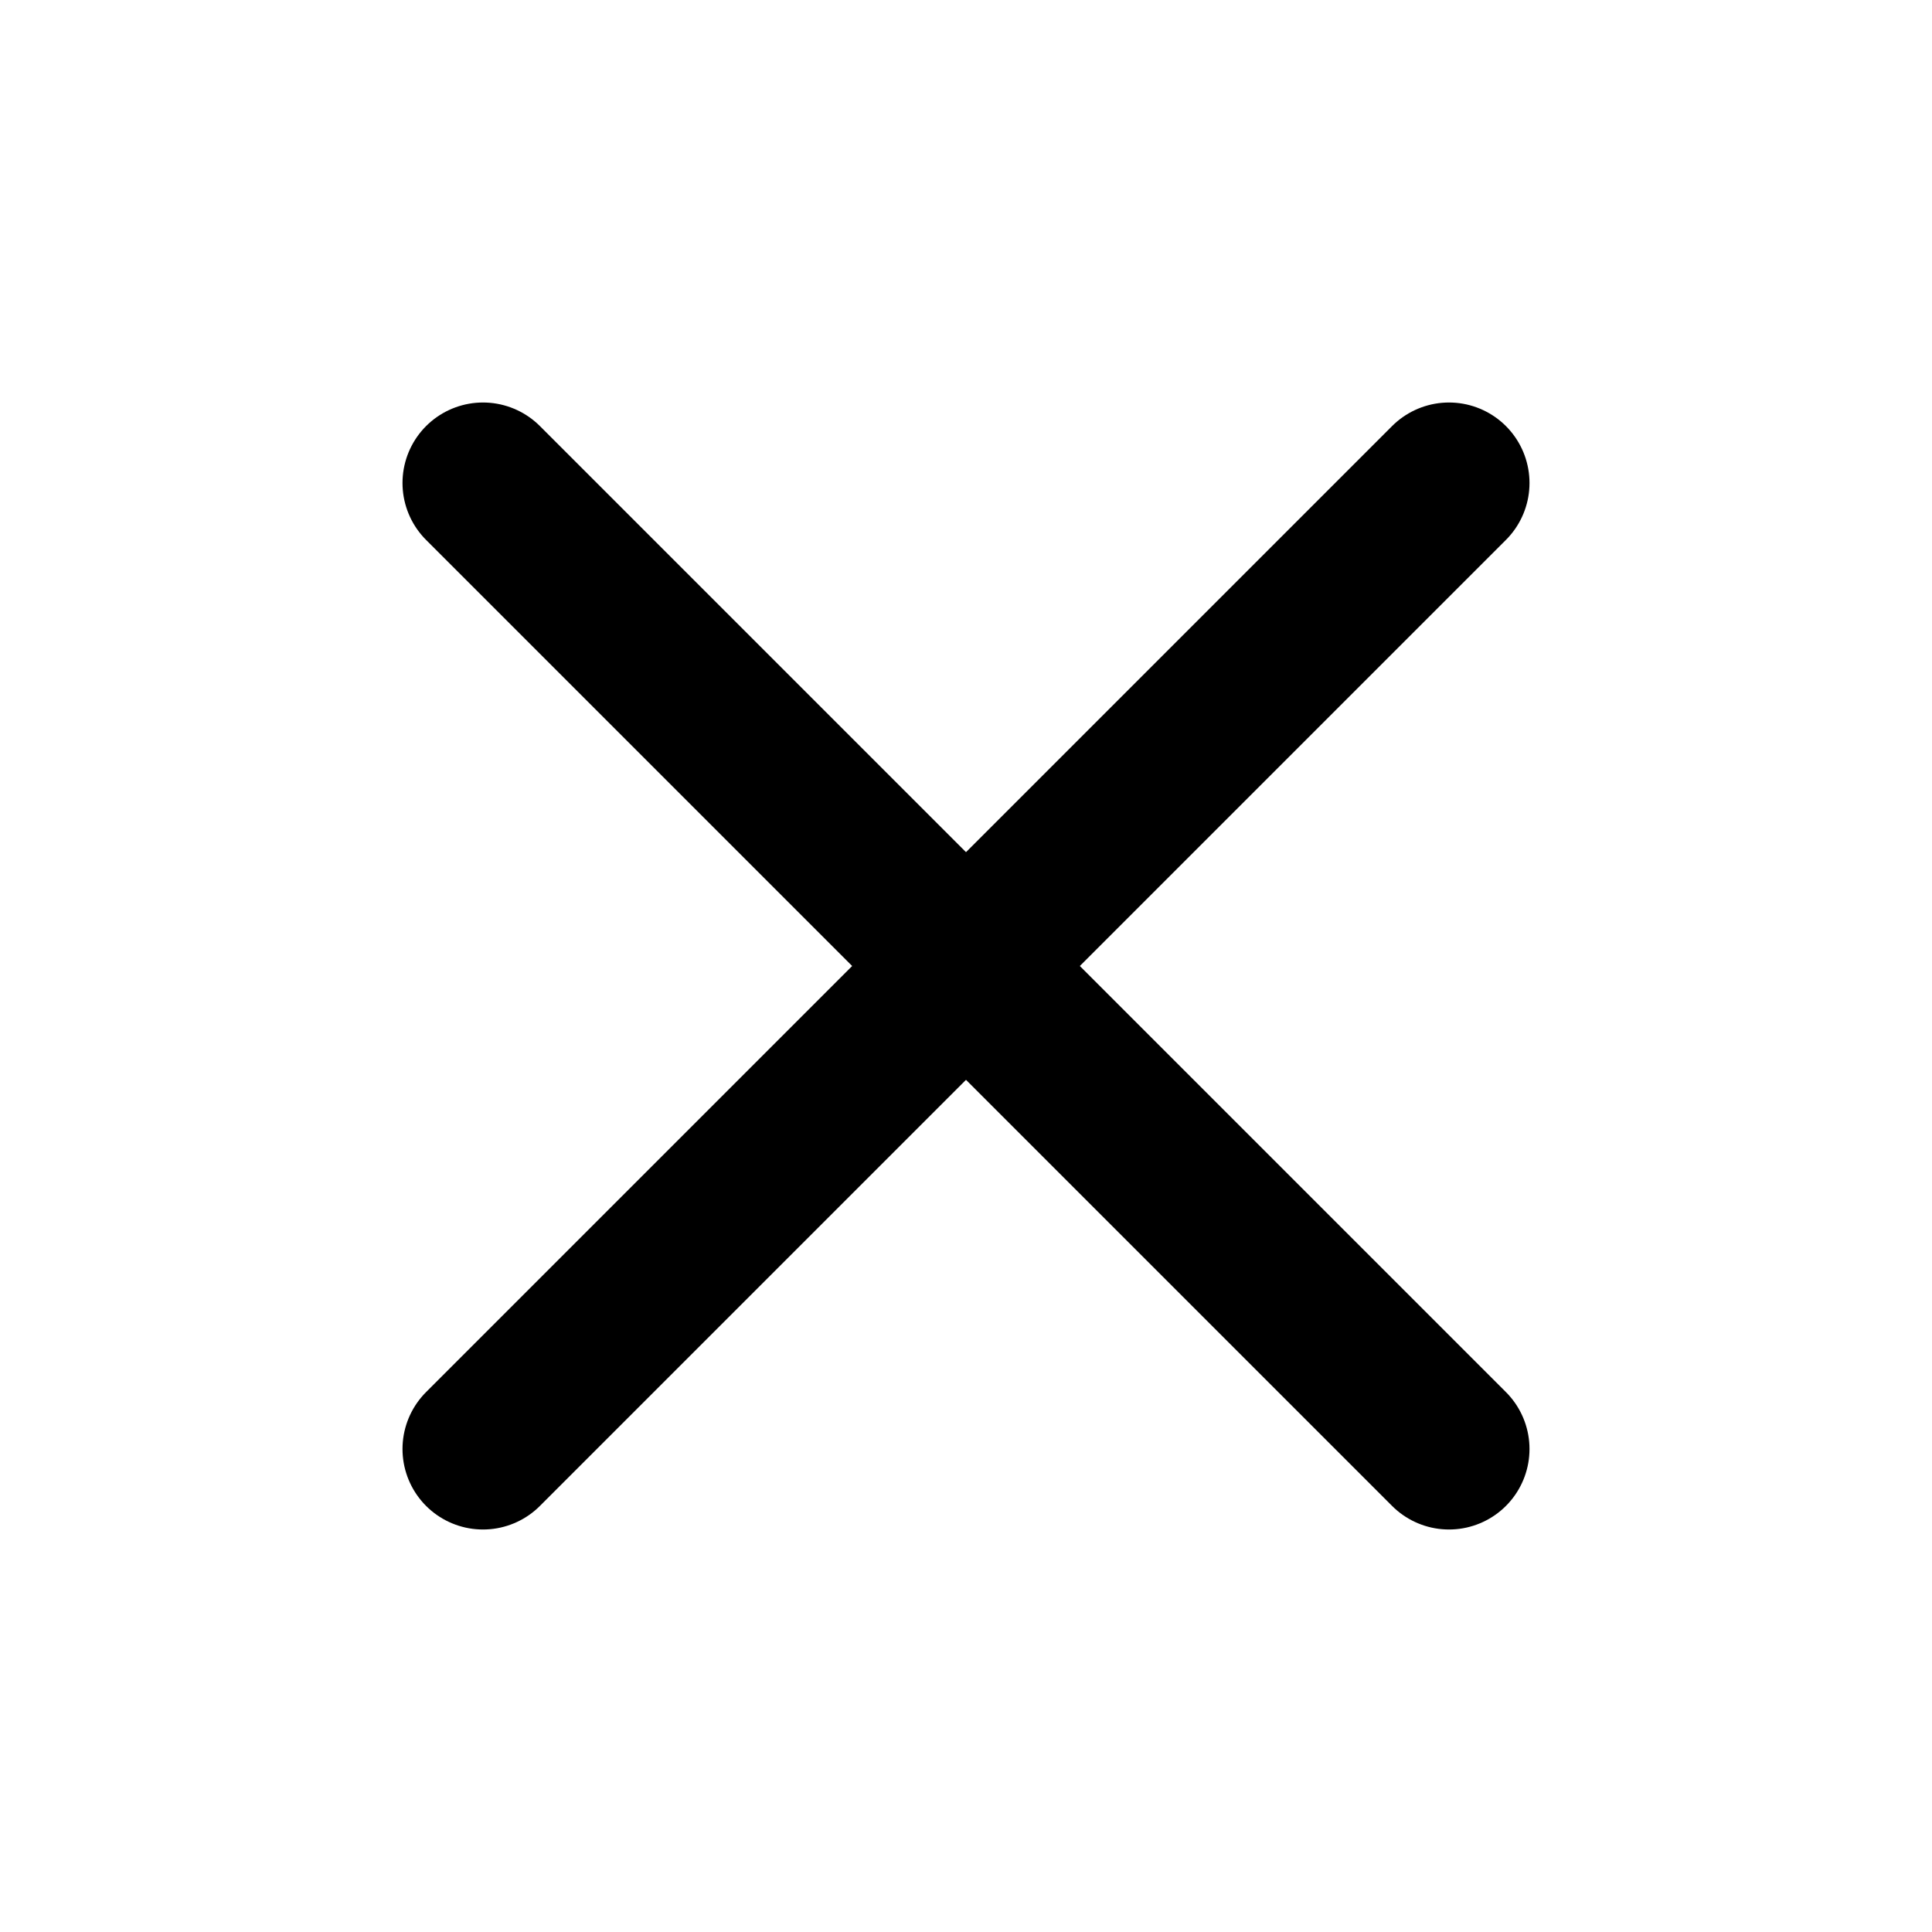
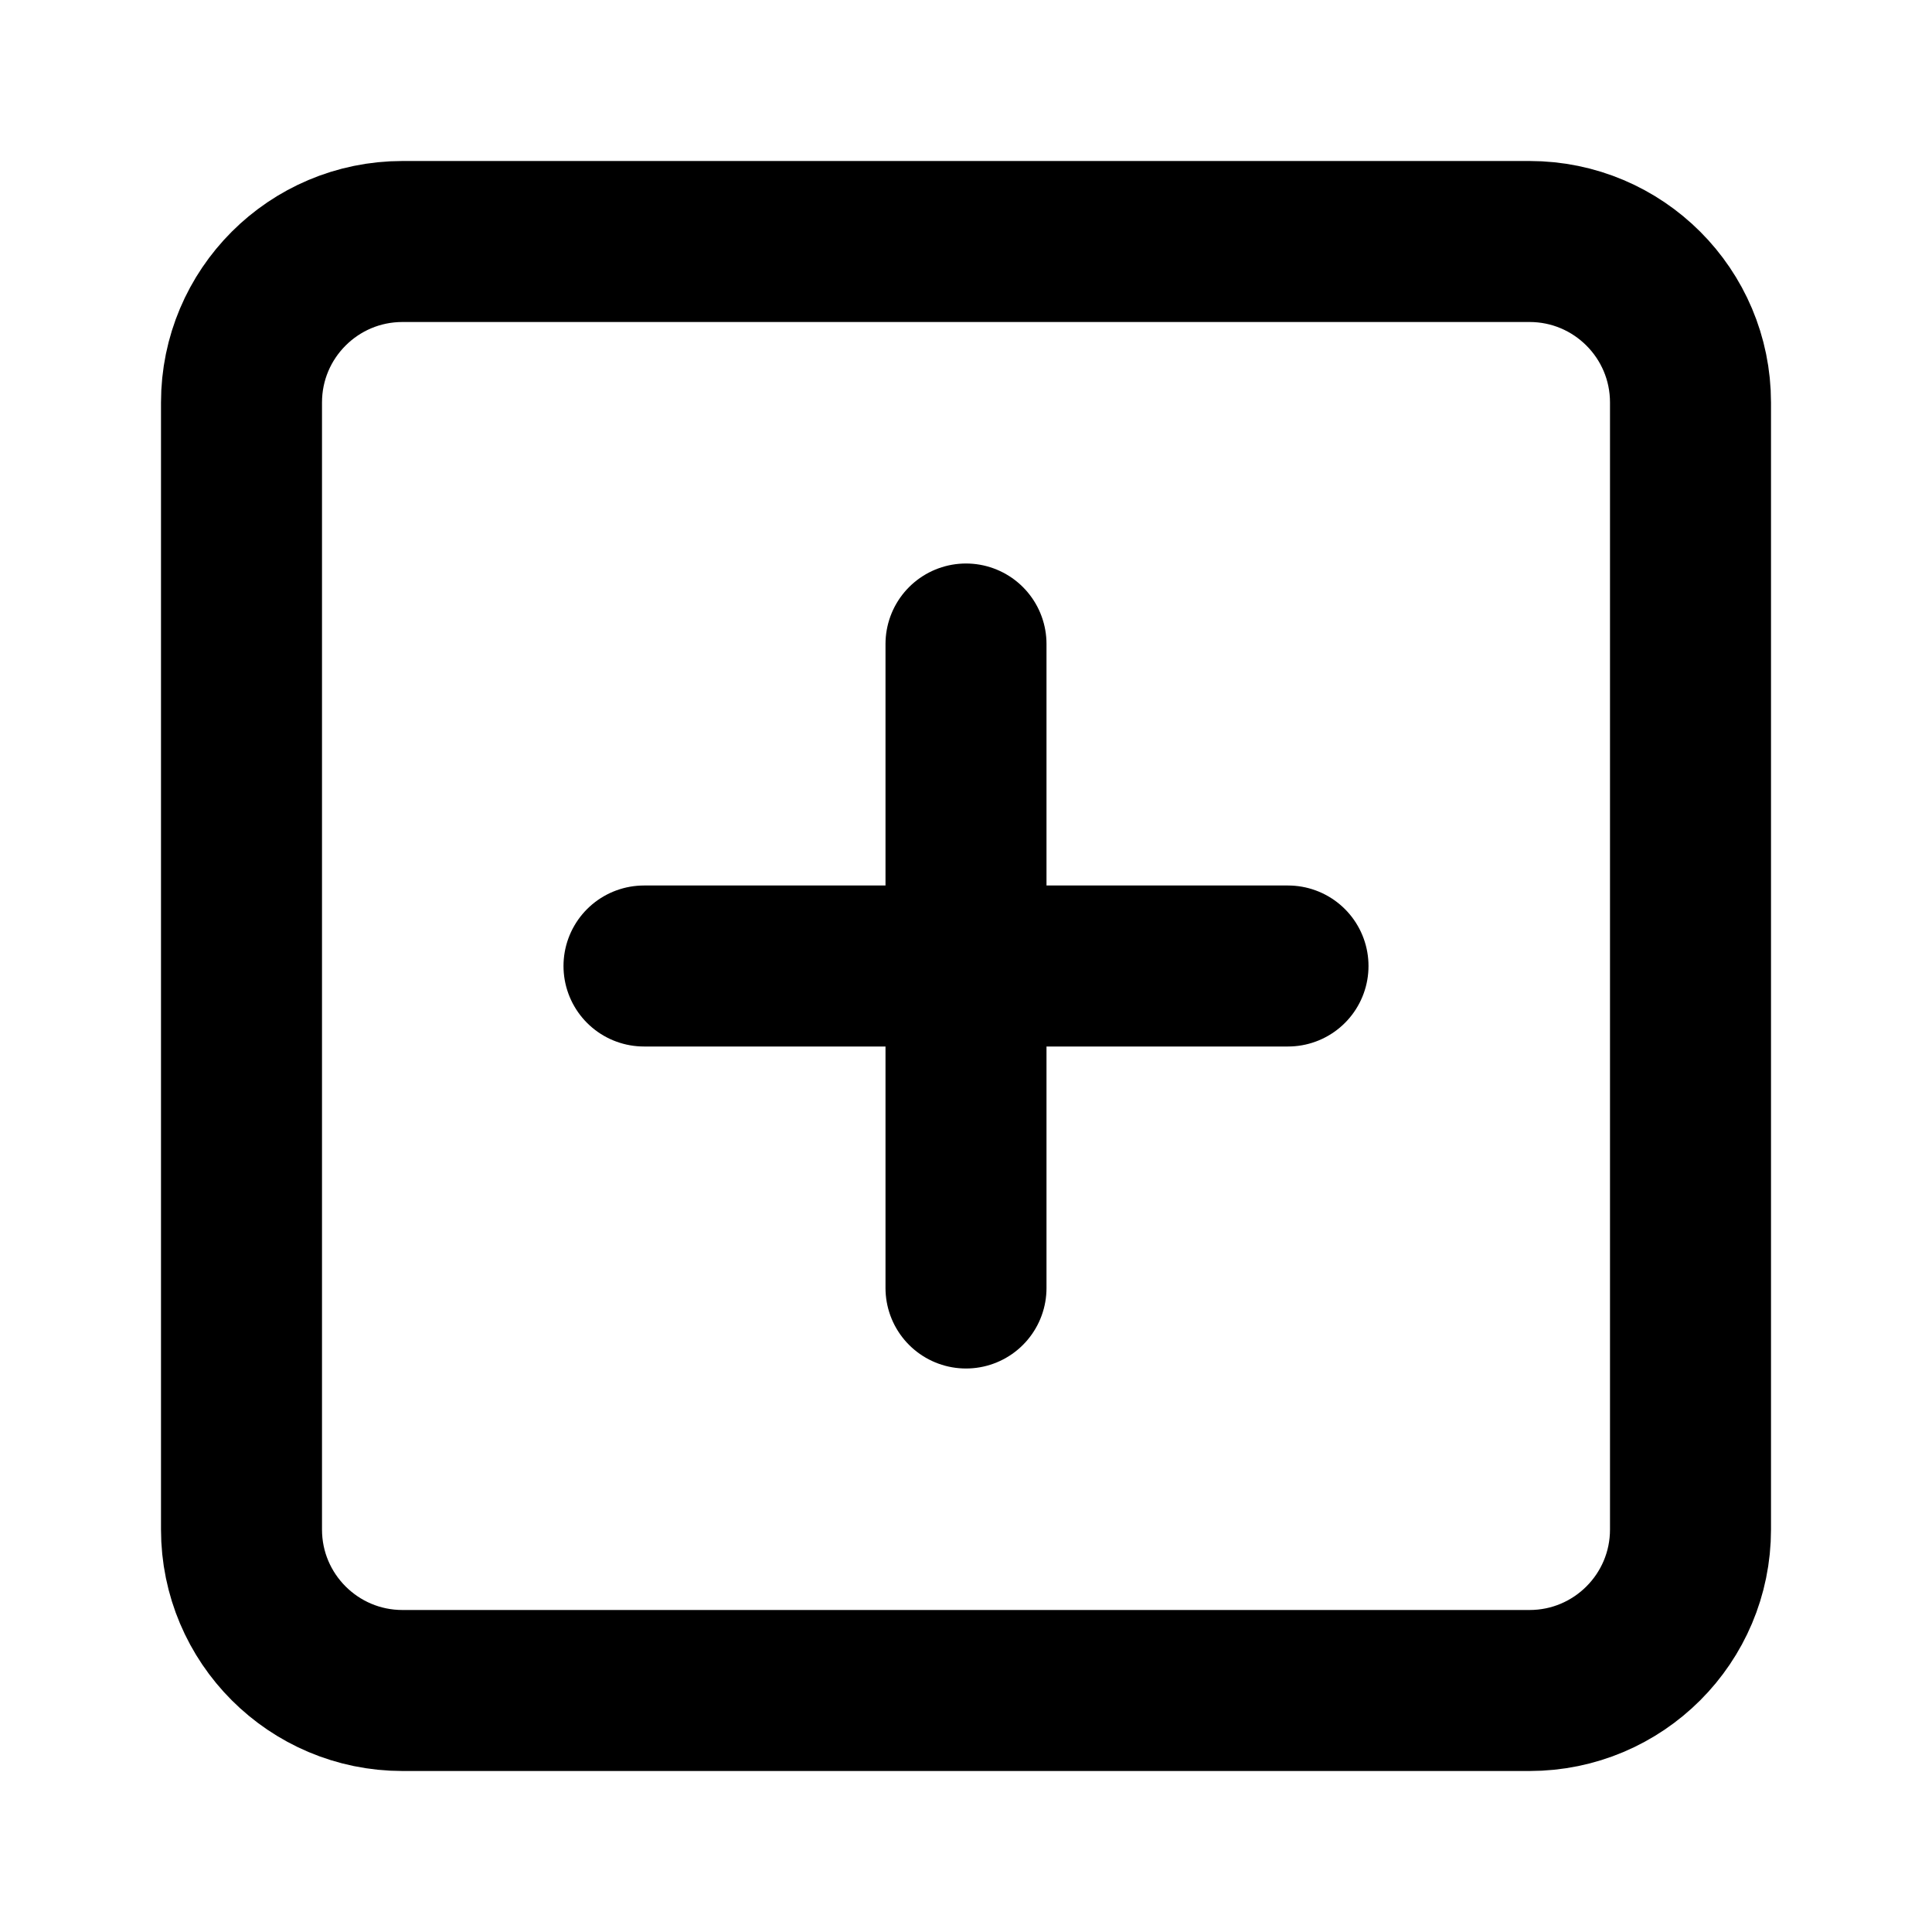
- <svg xmlns="http://www.w3.org/2000/svg" width="24" height="24" viewBox="0 0 24 24" fill="none" stroke="currentColor" stroke-width="2" stroke-linecap="round" stroke-linejoin="round" class="feather feather-x">
-   <line x1="18" y1="6" x2="6" y2="18" />
-   <line x1="6" y1="6" x2="18" y2="18" />
+ <svg xmlns="http://www.w3.org/2000/svg" width="24" height="24" viewBox="0 0 24 24" fill="none" stroke="currentColor" stroke-width="2" stroke-linecap="round" stroke-linejoin="round" class="feather feather-plus-square">
+   <rect x="3" y="3" width="18" height="18" rx="2" ry="2" />
+   <line x1="12" y1="8" x2="12" y2="16" />
+   <line x1="8" y1="12" x2="16" y2="12" />
</svg>
